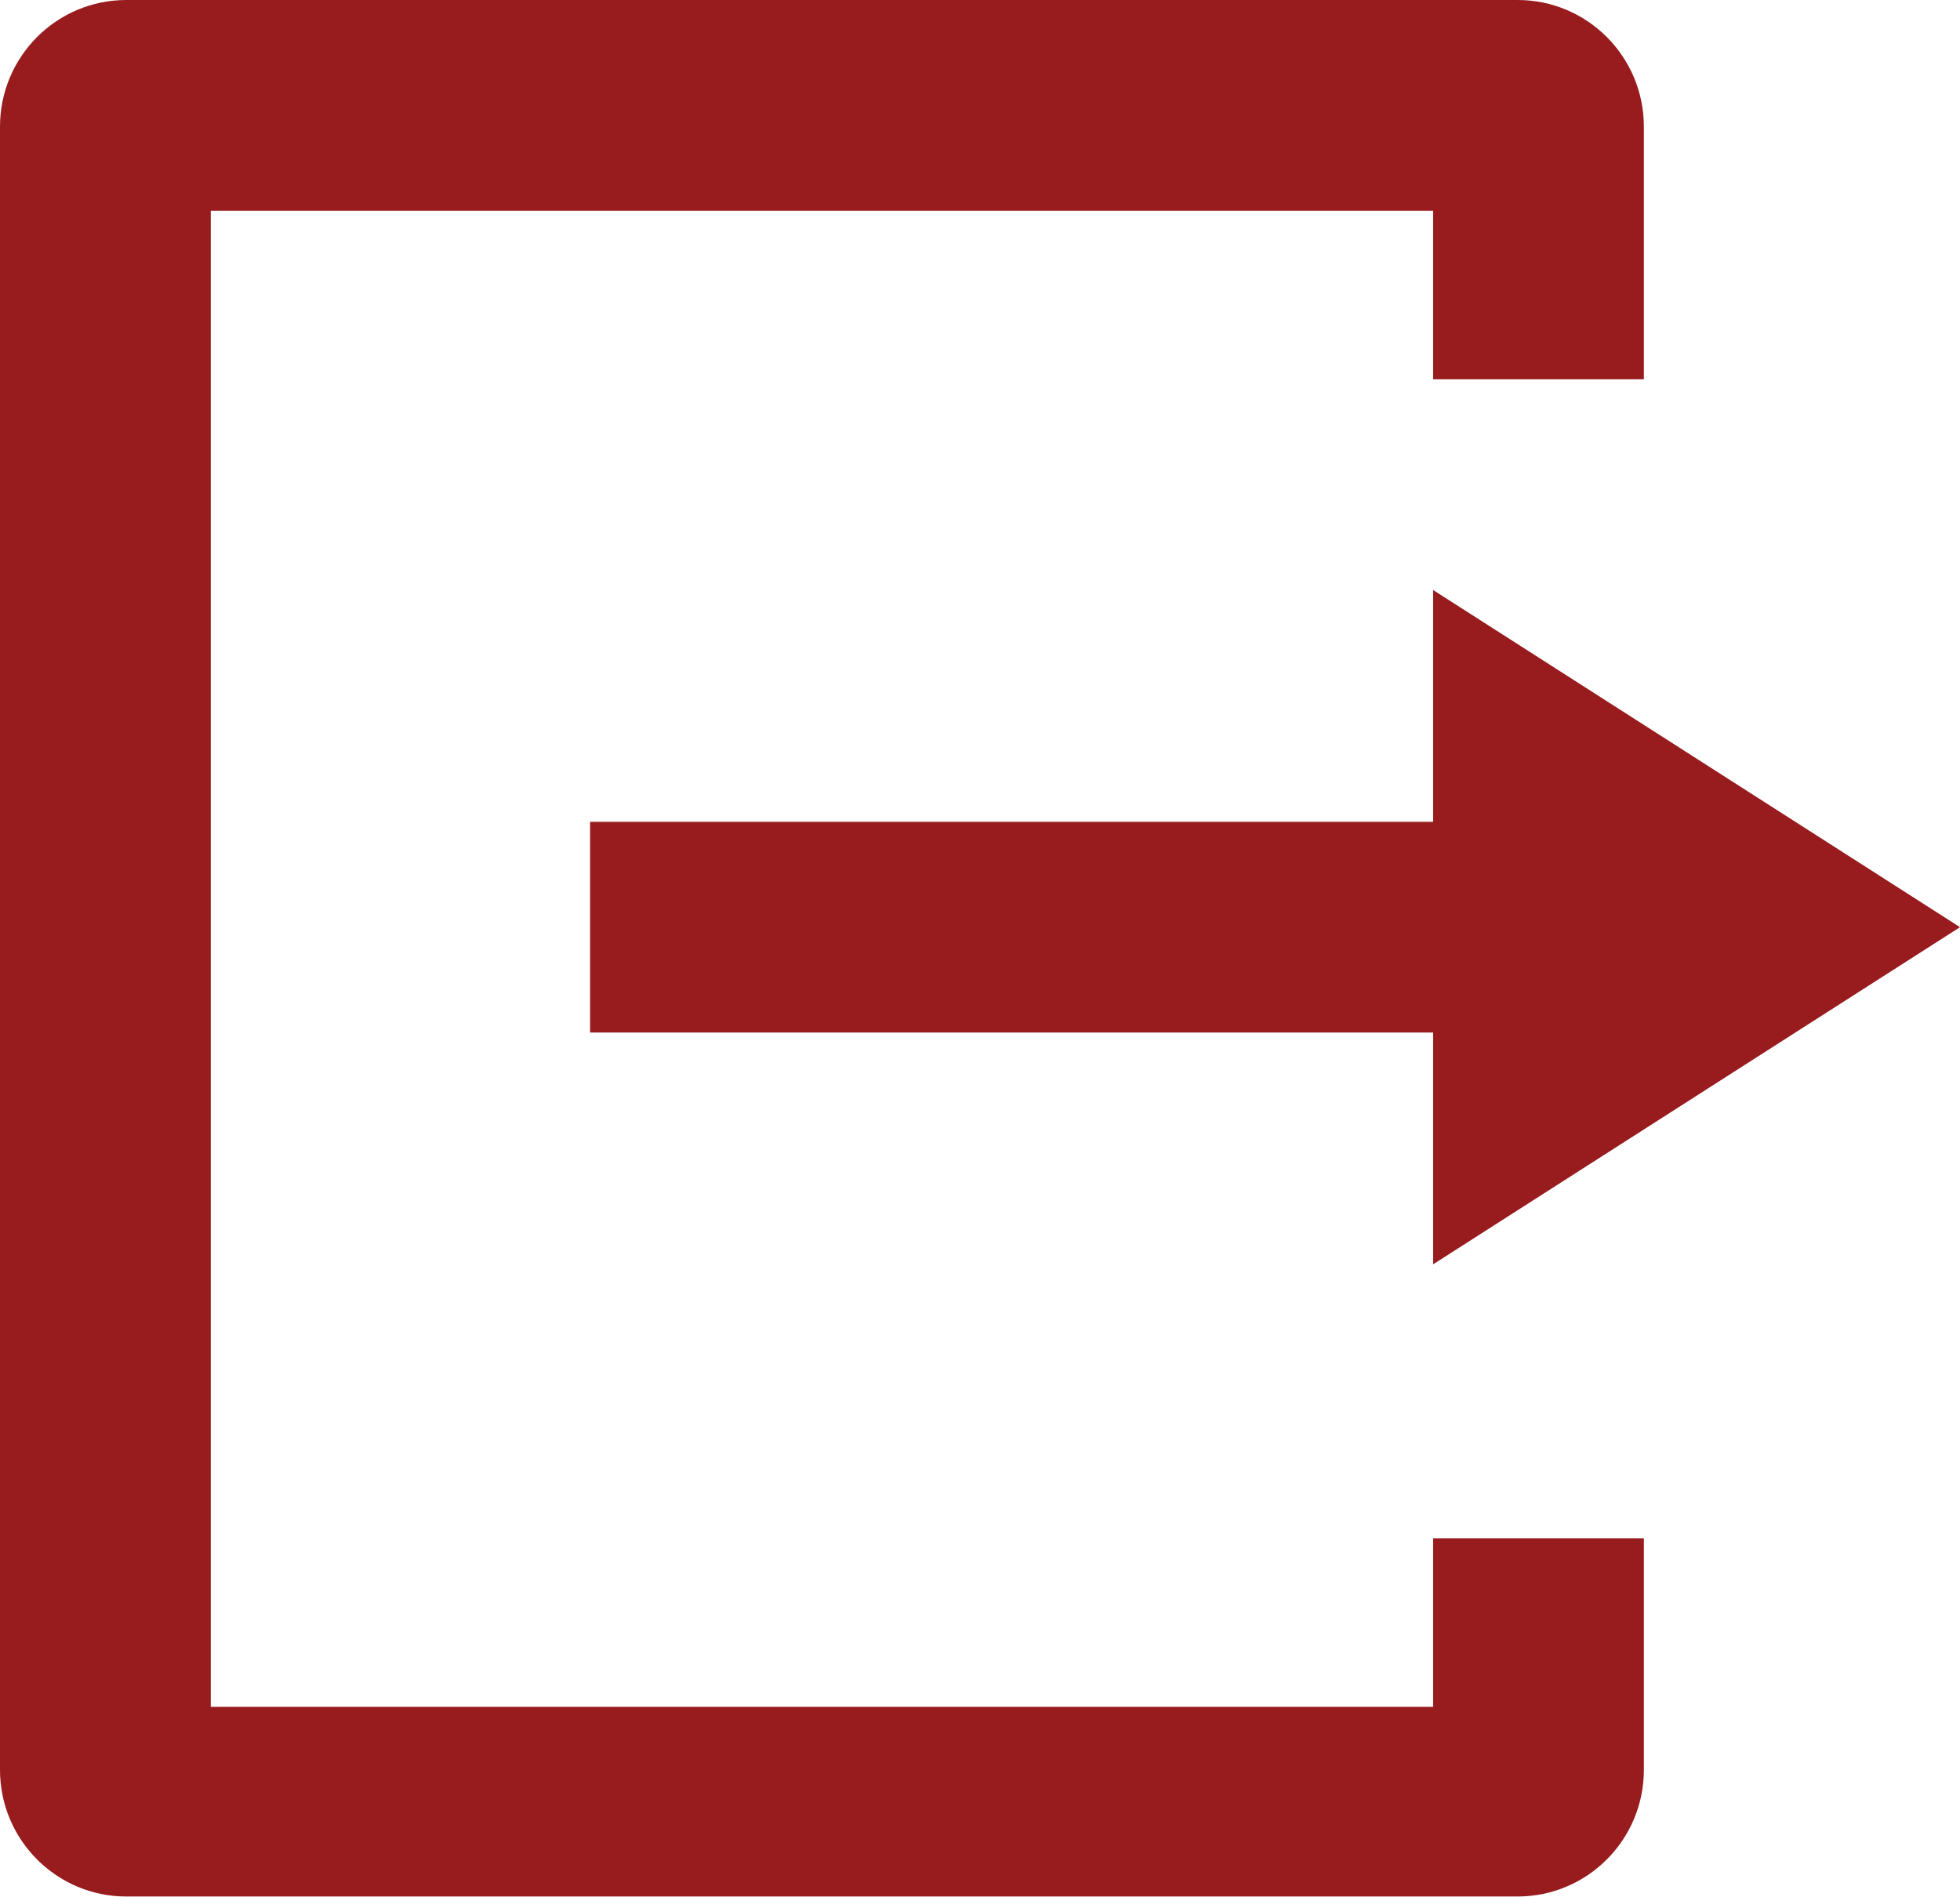
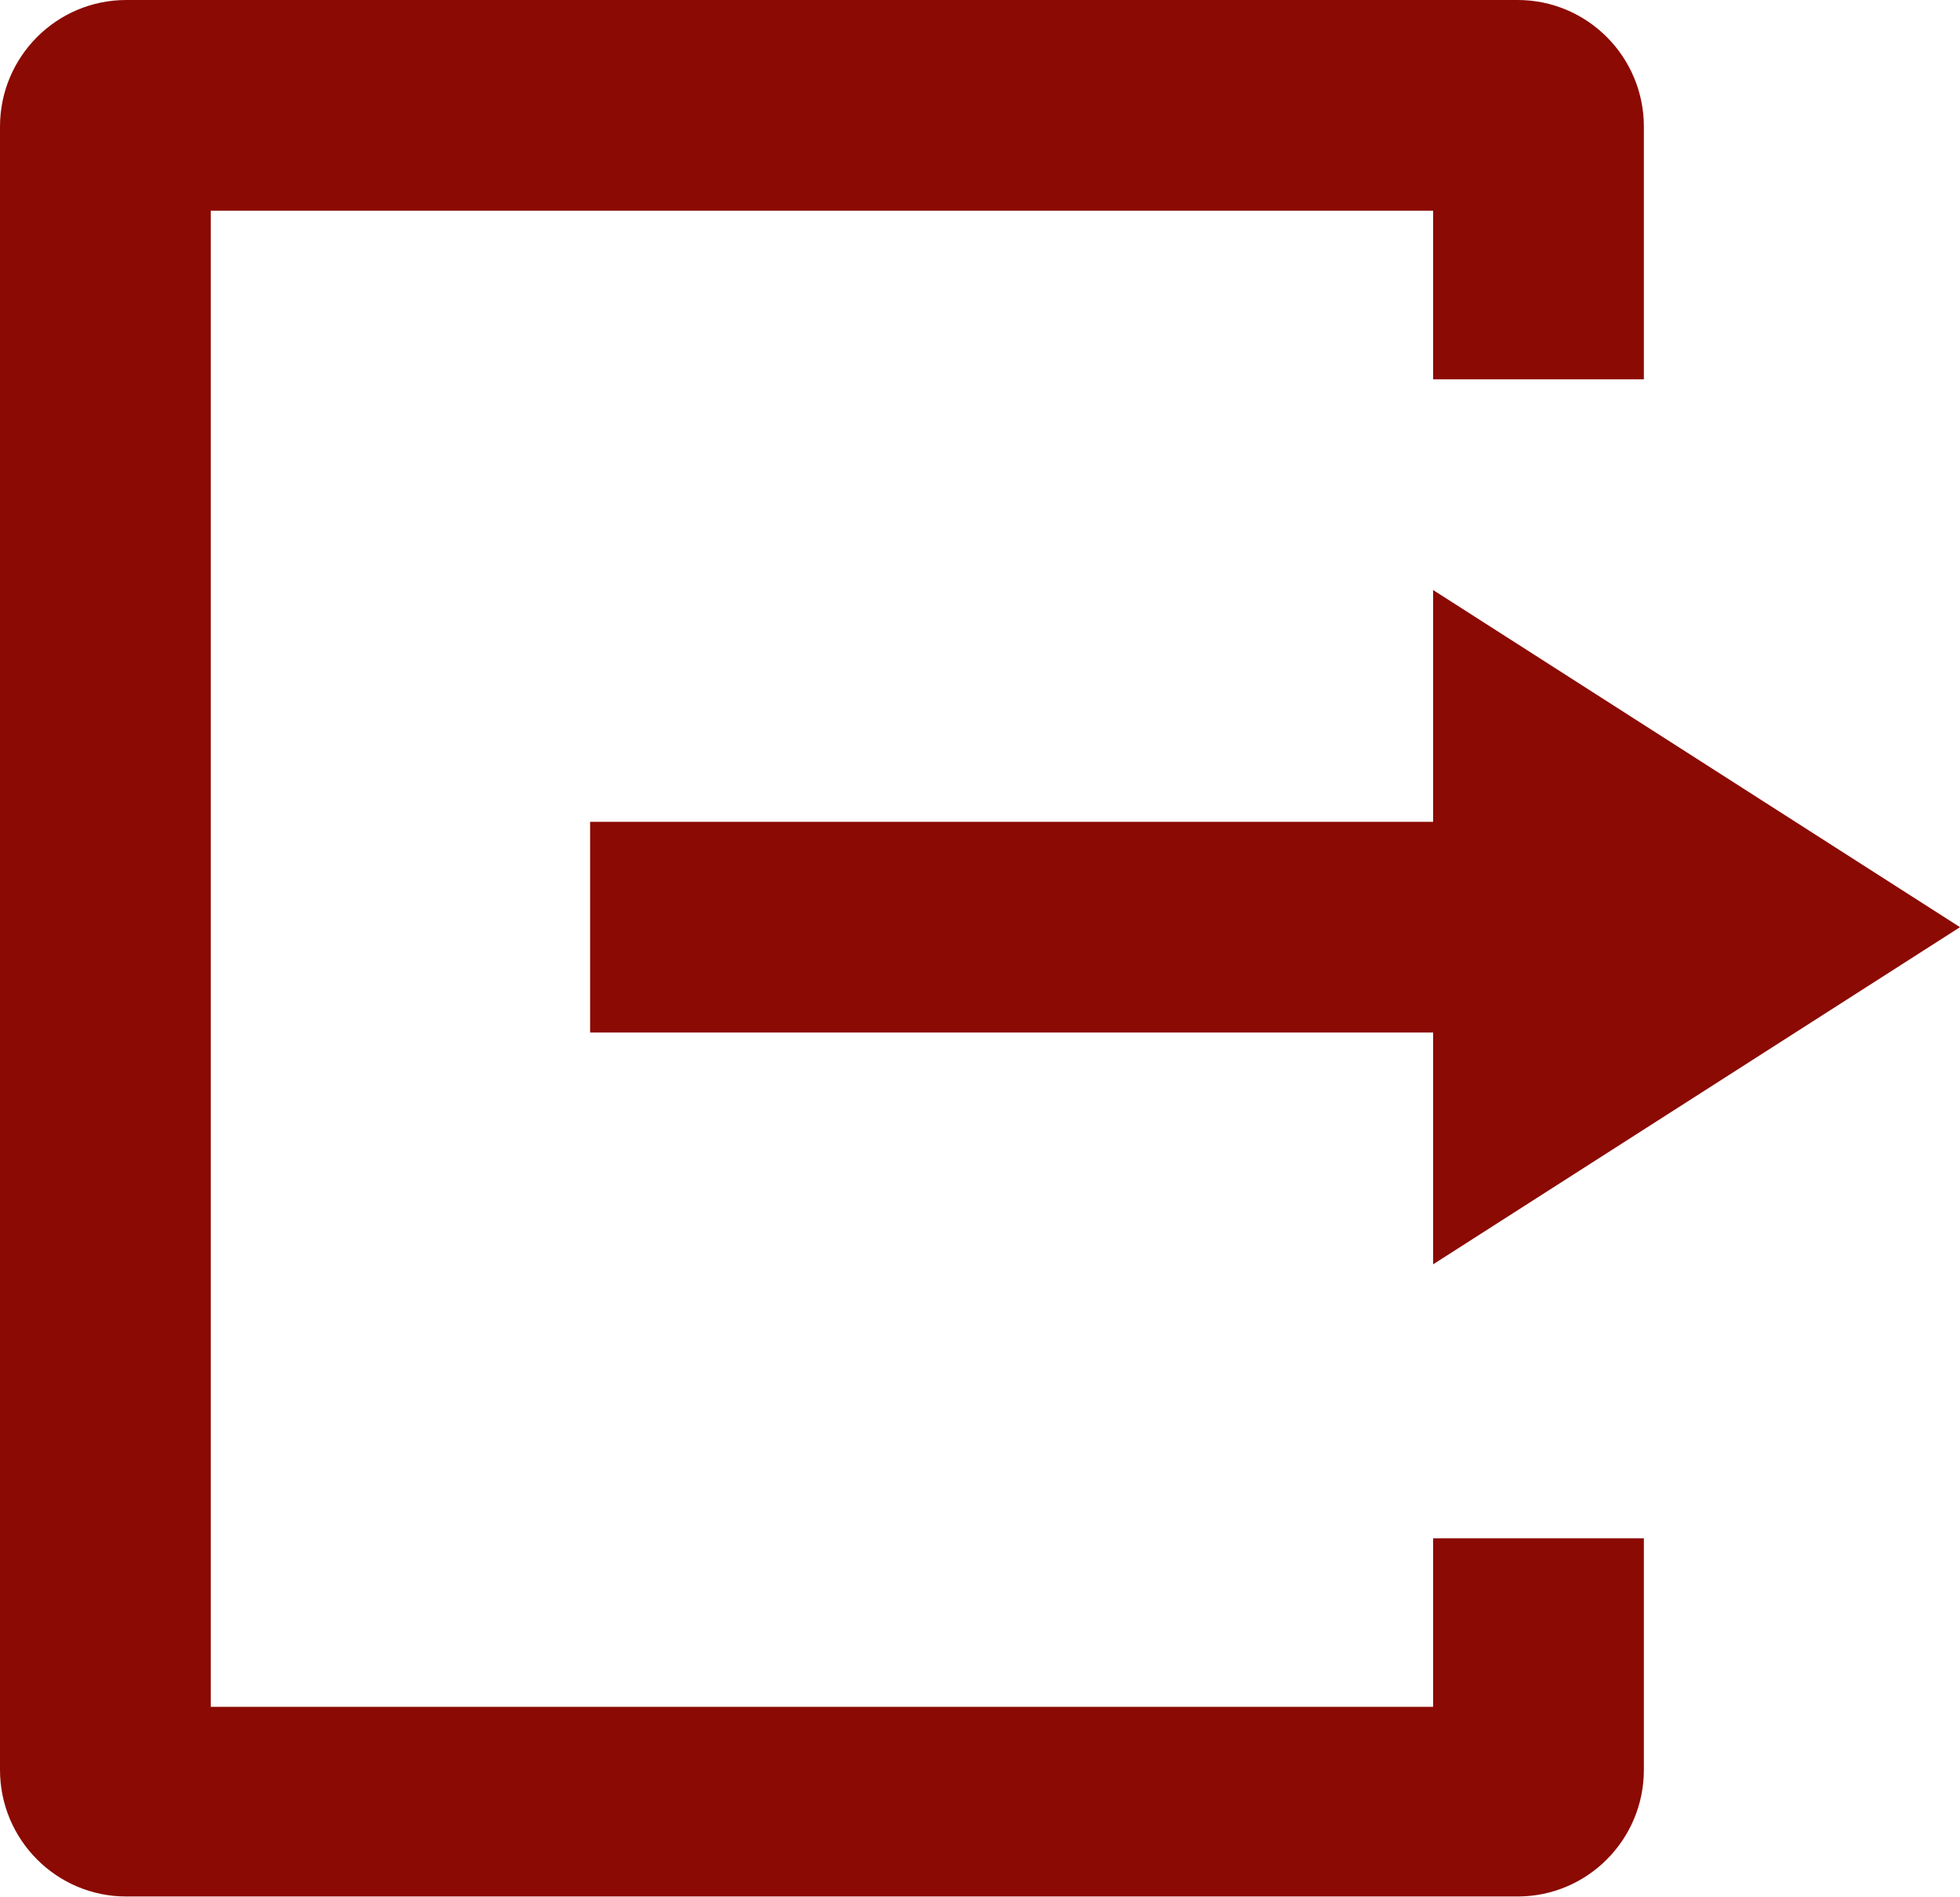
<svg xmlns="http://www.w3.org/2000/svg" width="93px" height="90px" viewBox="0 0 93 90" version="1.1">
  <g id="Page-1" stroke="none" stroke-width="1" fill="none" fill-rule="evenodd">
-     <g id="exit-icons" transform="translate(-19, -456)" fill="#981B1E">
+     <g id="exit-icons" transform="translate(-19, -456)" fill="#8b0a03">
      <path d="M87,495 L47,495 L47,505 L87,505 L87,516 L112,500 L87,484 L87,495 Z M97,462.01 C97,458.694 94.318,456 91.009,456 L24.991,456 C21.685,456 19,458.691 19,462.01 L19,539.99 C19,543.306 21.682,546 24.991,546 L91.009,546 C94.315,546 97,543.309 97,539.99 L97,529 L87,529 L87,537 L29,537 L29,466 L87,466 L87,474 L97,474 L97,462.01 Z" id="exit-icon-secondary-darkest" />
    </g>
  </g>
</svg>
